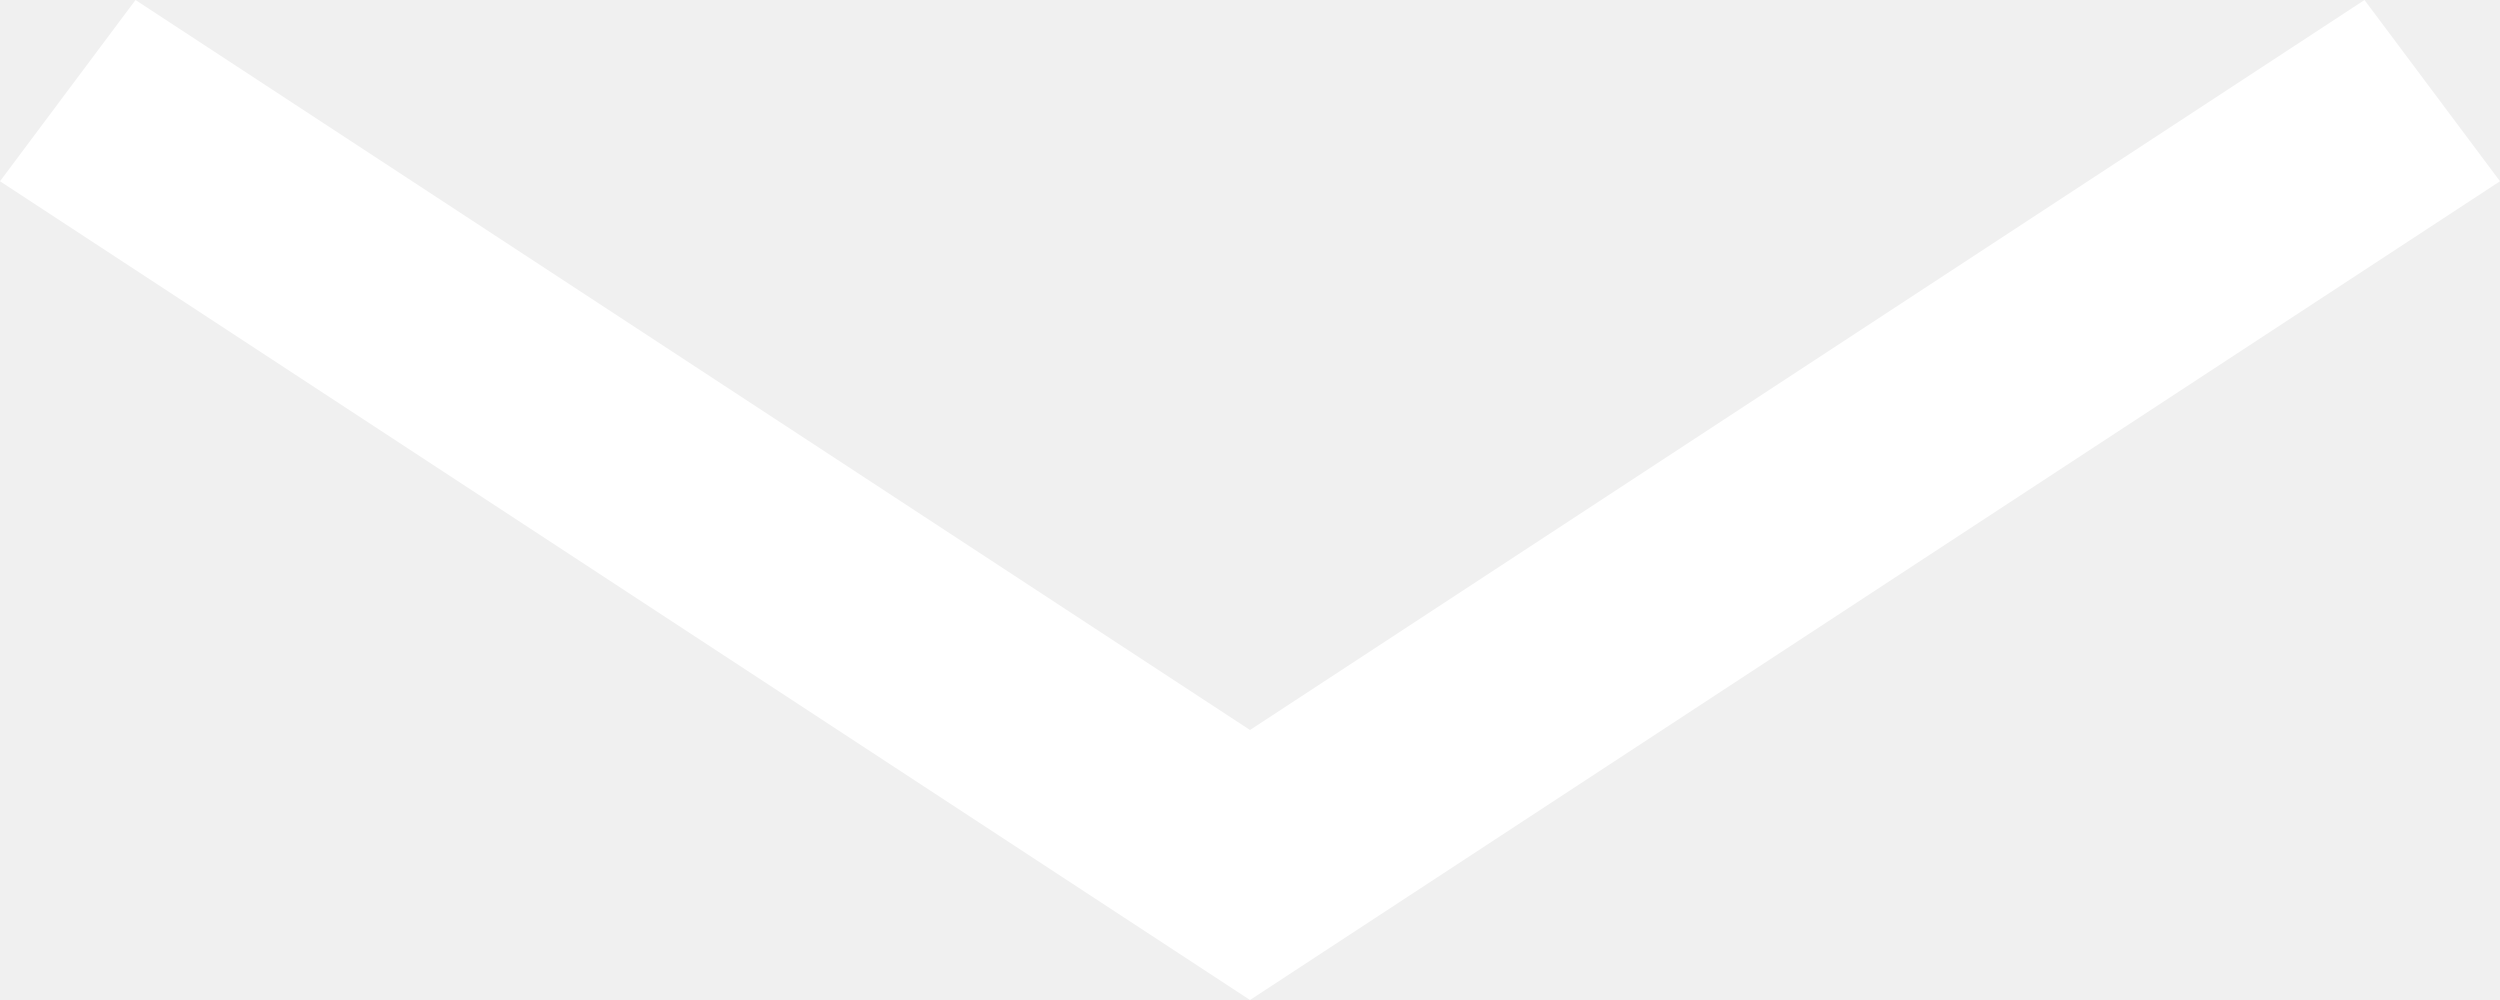
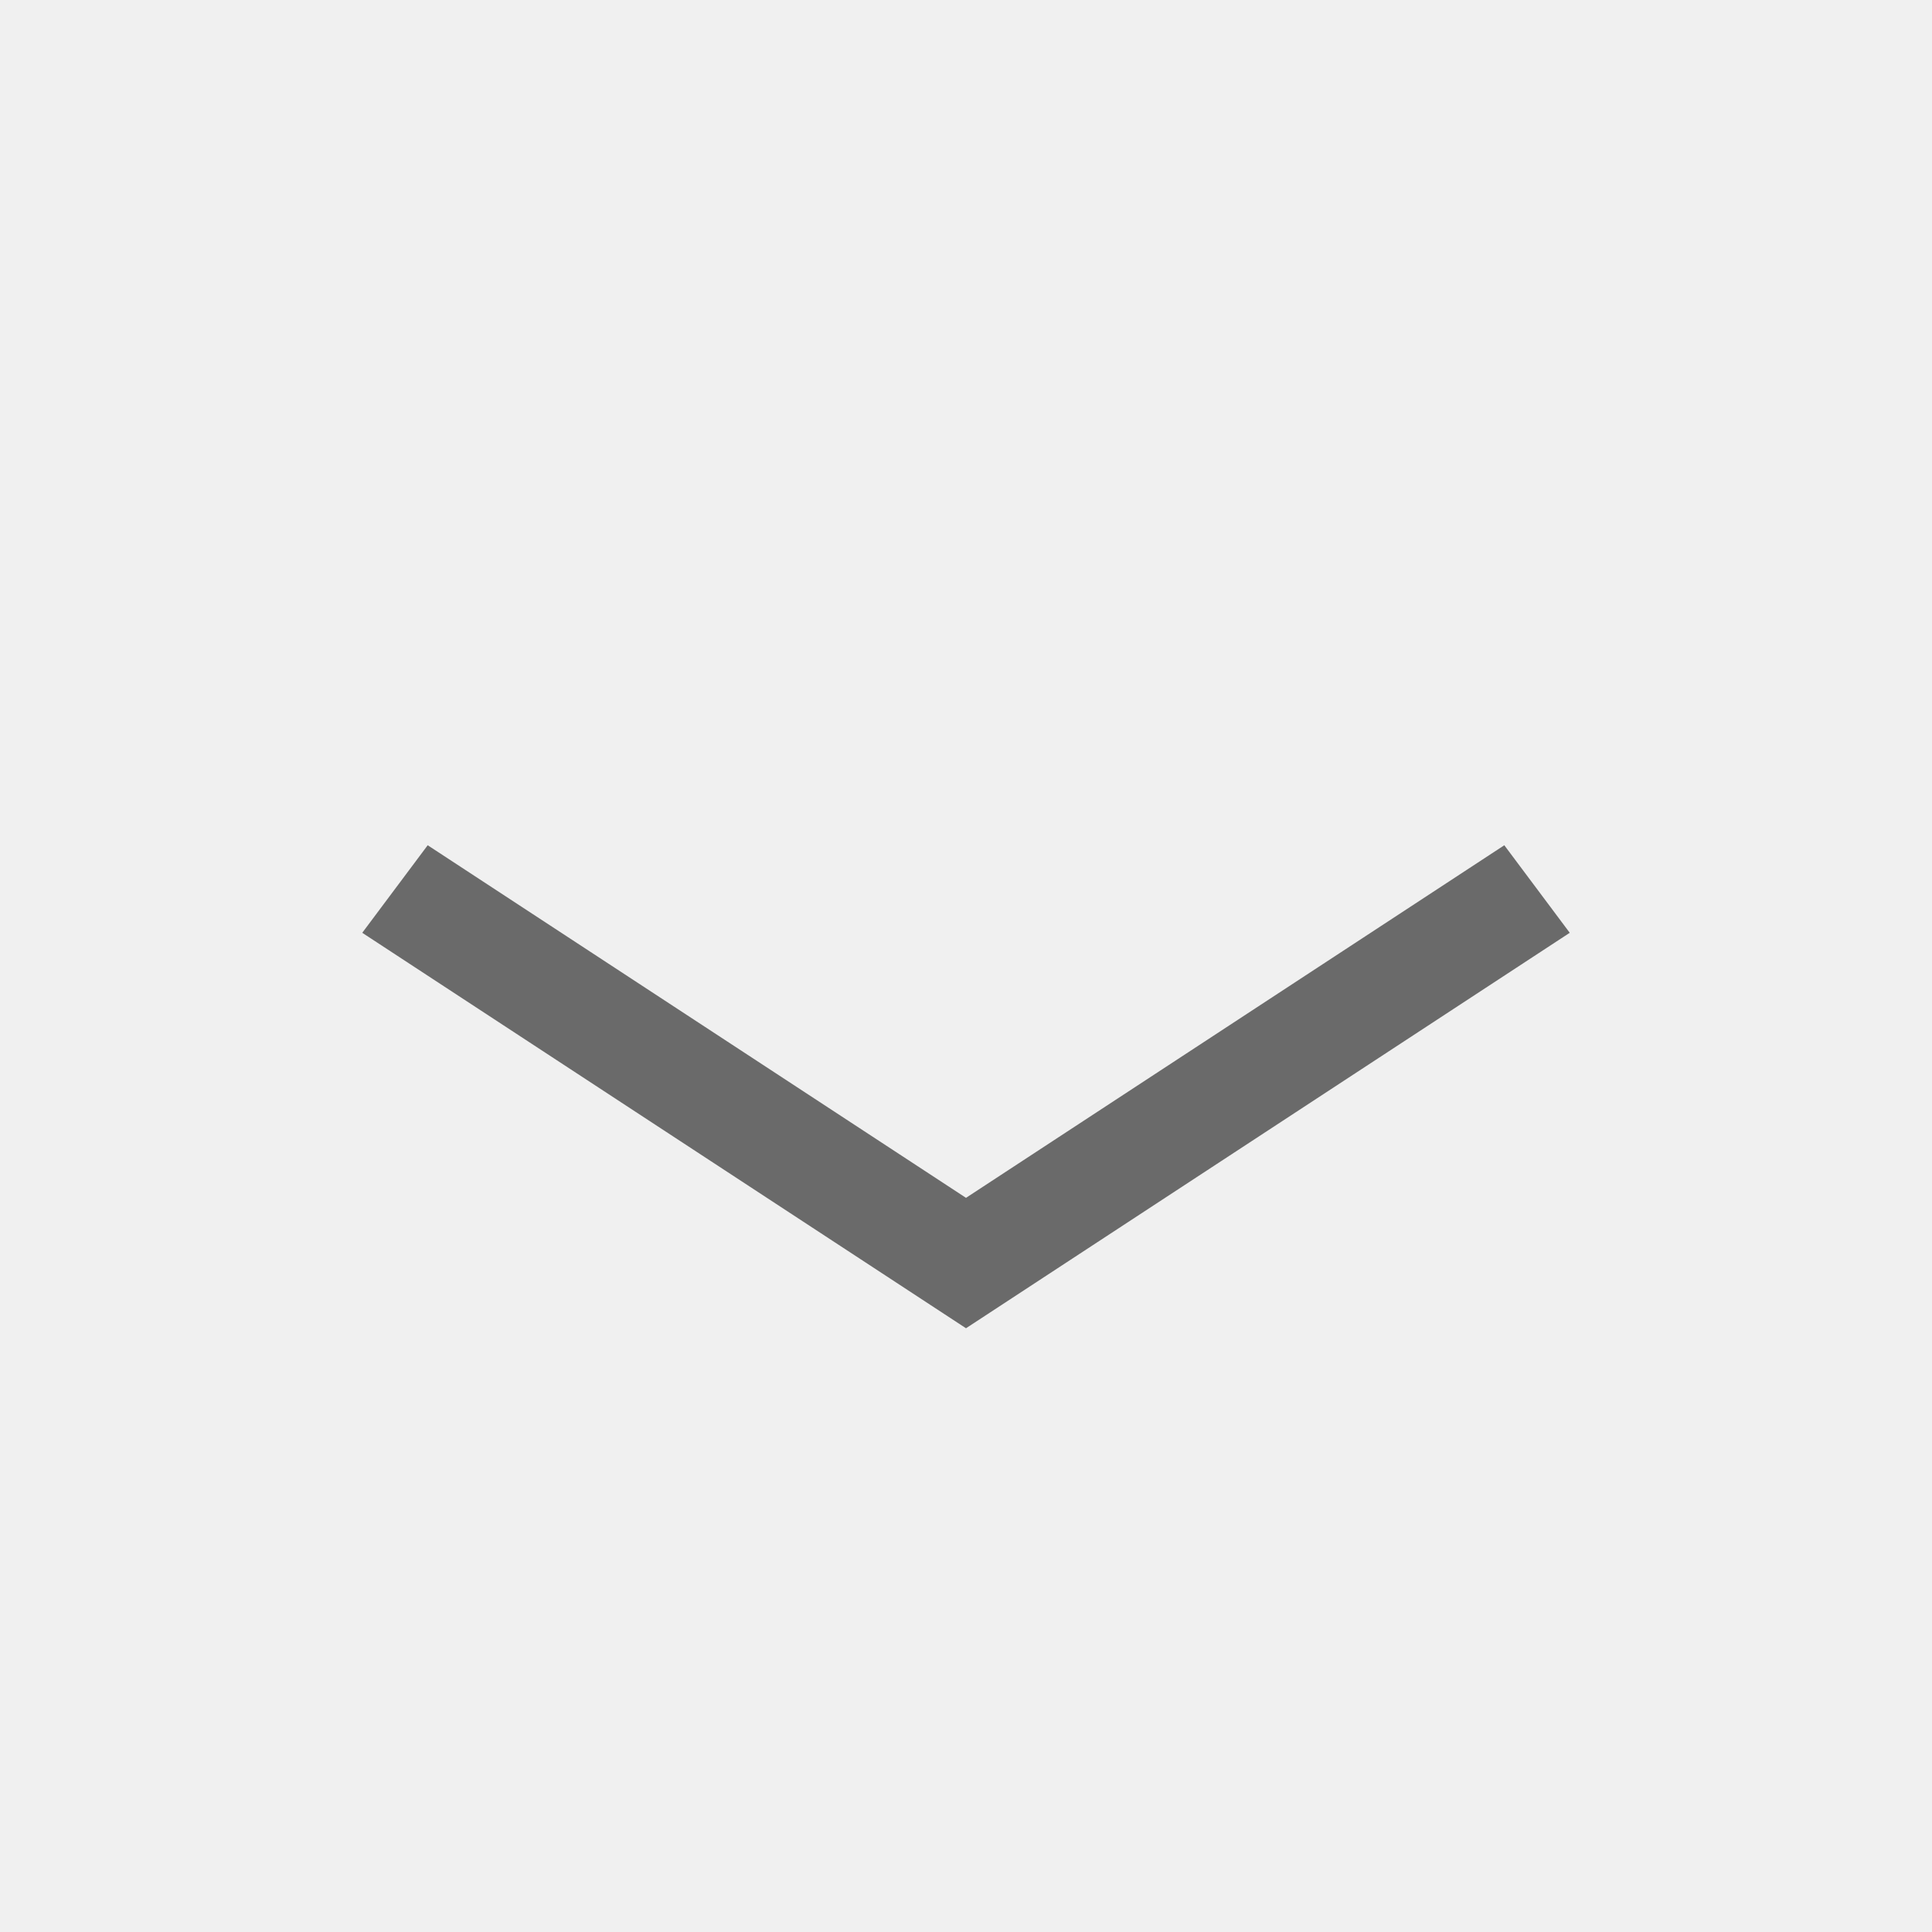
- <svg xmlns="http://www.w3.org/2000/svg" width="10" height="4" viewBox="0 0 10 4" fill="none">
-   <path fill-rule="evenodd" clip-rule="evenodd" d="M0 0.725L0.542 0L5 2.92L9.458 0L10 0.725L5 4L0 0.725Z" fill="white" />
+ <svg xmlns="http://www.w3.org/2000/svg" width="16" height="16" viewBox="0 0 16 16" fill="none">
+   <path fill-rule="evenodd" clip-rule="evenodd" d="M3 7.725L3.542 7L8 9.92L12.458 7L13 7.725L8 11L3 7.725Z" fill="#6A6A6A" />
</svg>
